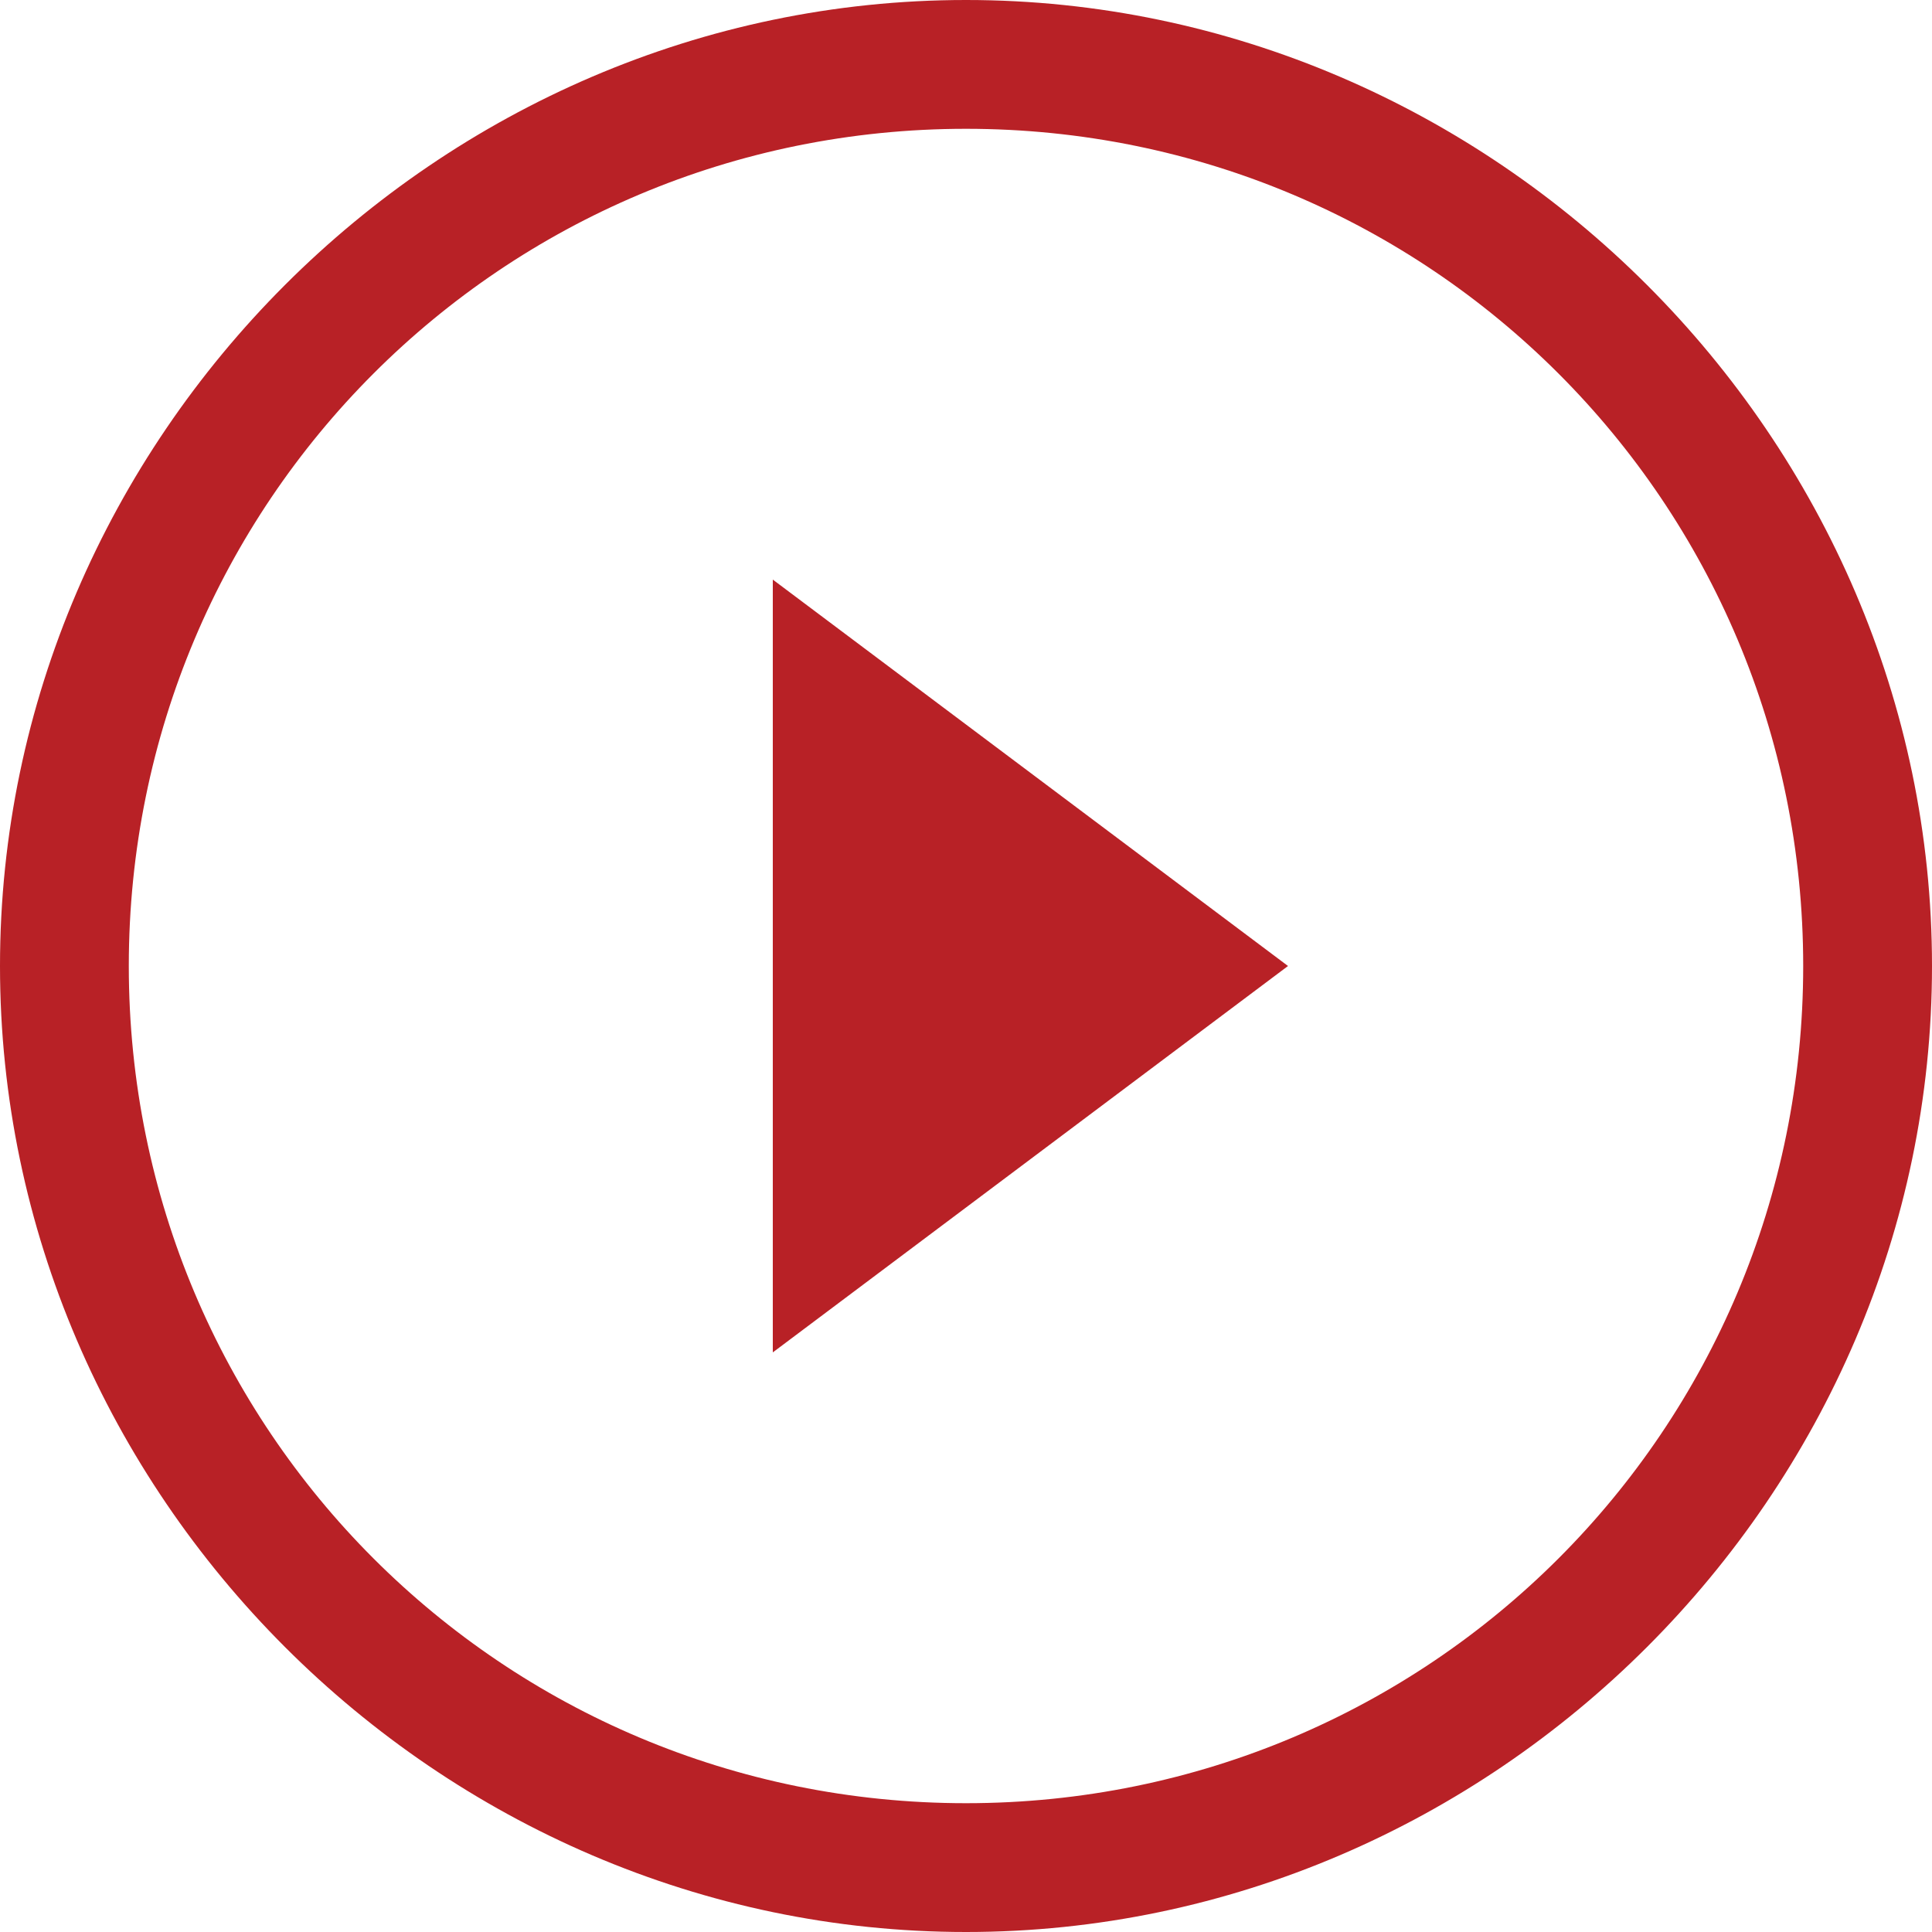
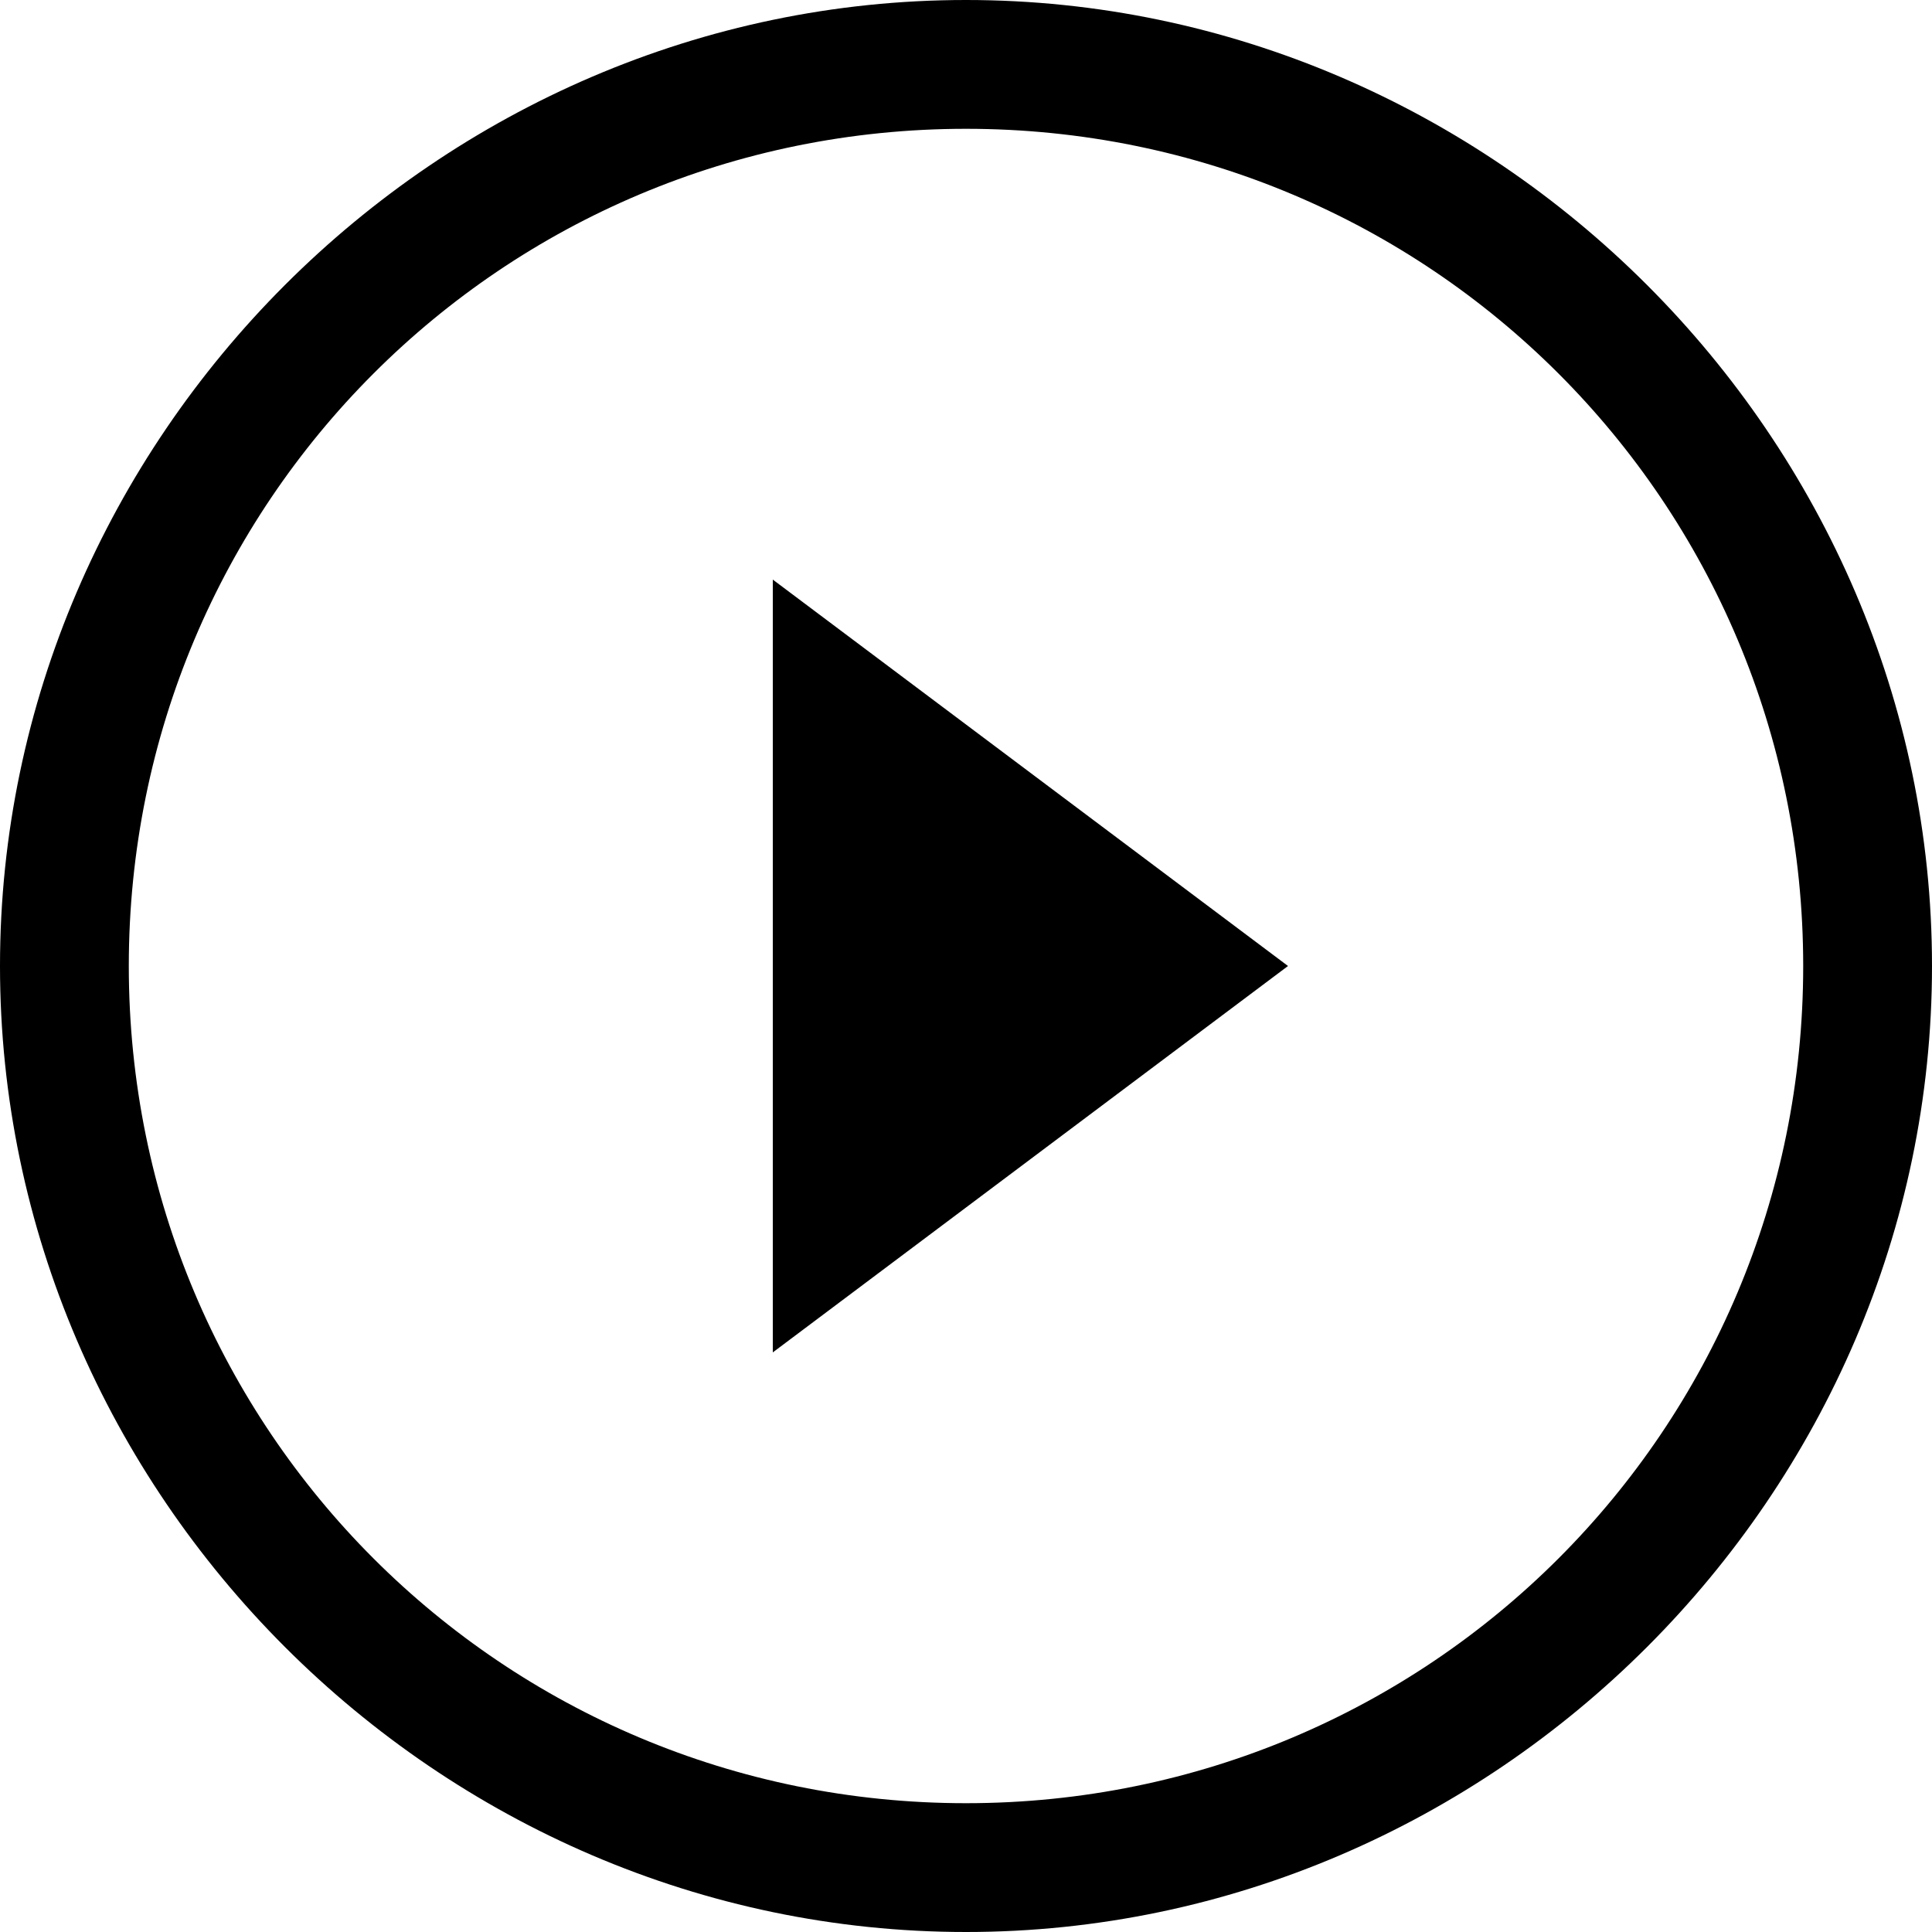
<svg xmlns="http://www.w3.org/2000/svg" version="1.1" id="Layer_1" x="0px" y="0px" viewBox="0 0 30 30" enable-background="new 0 0 30 30" xml:space="preserve">
-   <path fill="#B82126" d="M20,15l-8,6V9L20,15z M15,2c7.2,0,13,5.8,13,13c0,7.2-5.8,13-13,13S2,22.2,2,15C2,7.8,7.8,2,15,2 M15,0  C6.8,0,0,6.8,0,15c0,8.2,6.8,15,15,15c8.2,0,15-6.8,15-15C30,6.8,23.2,0,15,0" />
+   <path d="M20,15l-8,6V9L20,15z M15,2c7.2,0,13,5.8,13,13c0,7.2-5.8,13-13,13S2,22.2,2,15C2,7.8,7.8,2,15,2 M15,0   C6.8,0,0,6.8,0,15c0,8.2,6.8,15,15,15c8.2,0,15-6.8,15-15C30,6.8,23.2,0,15,0" />
</svg>
